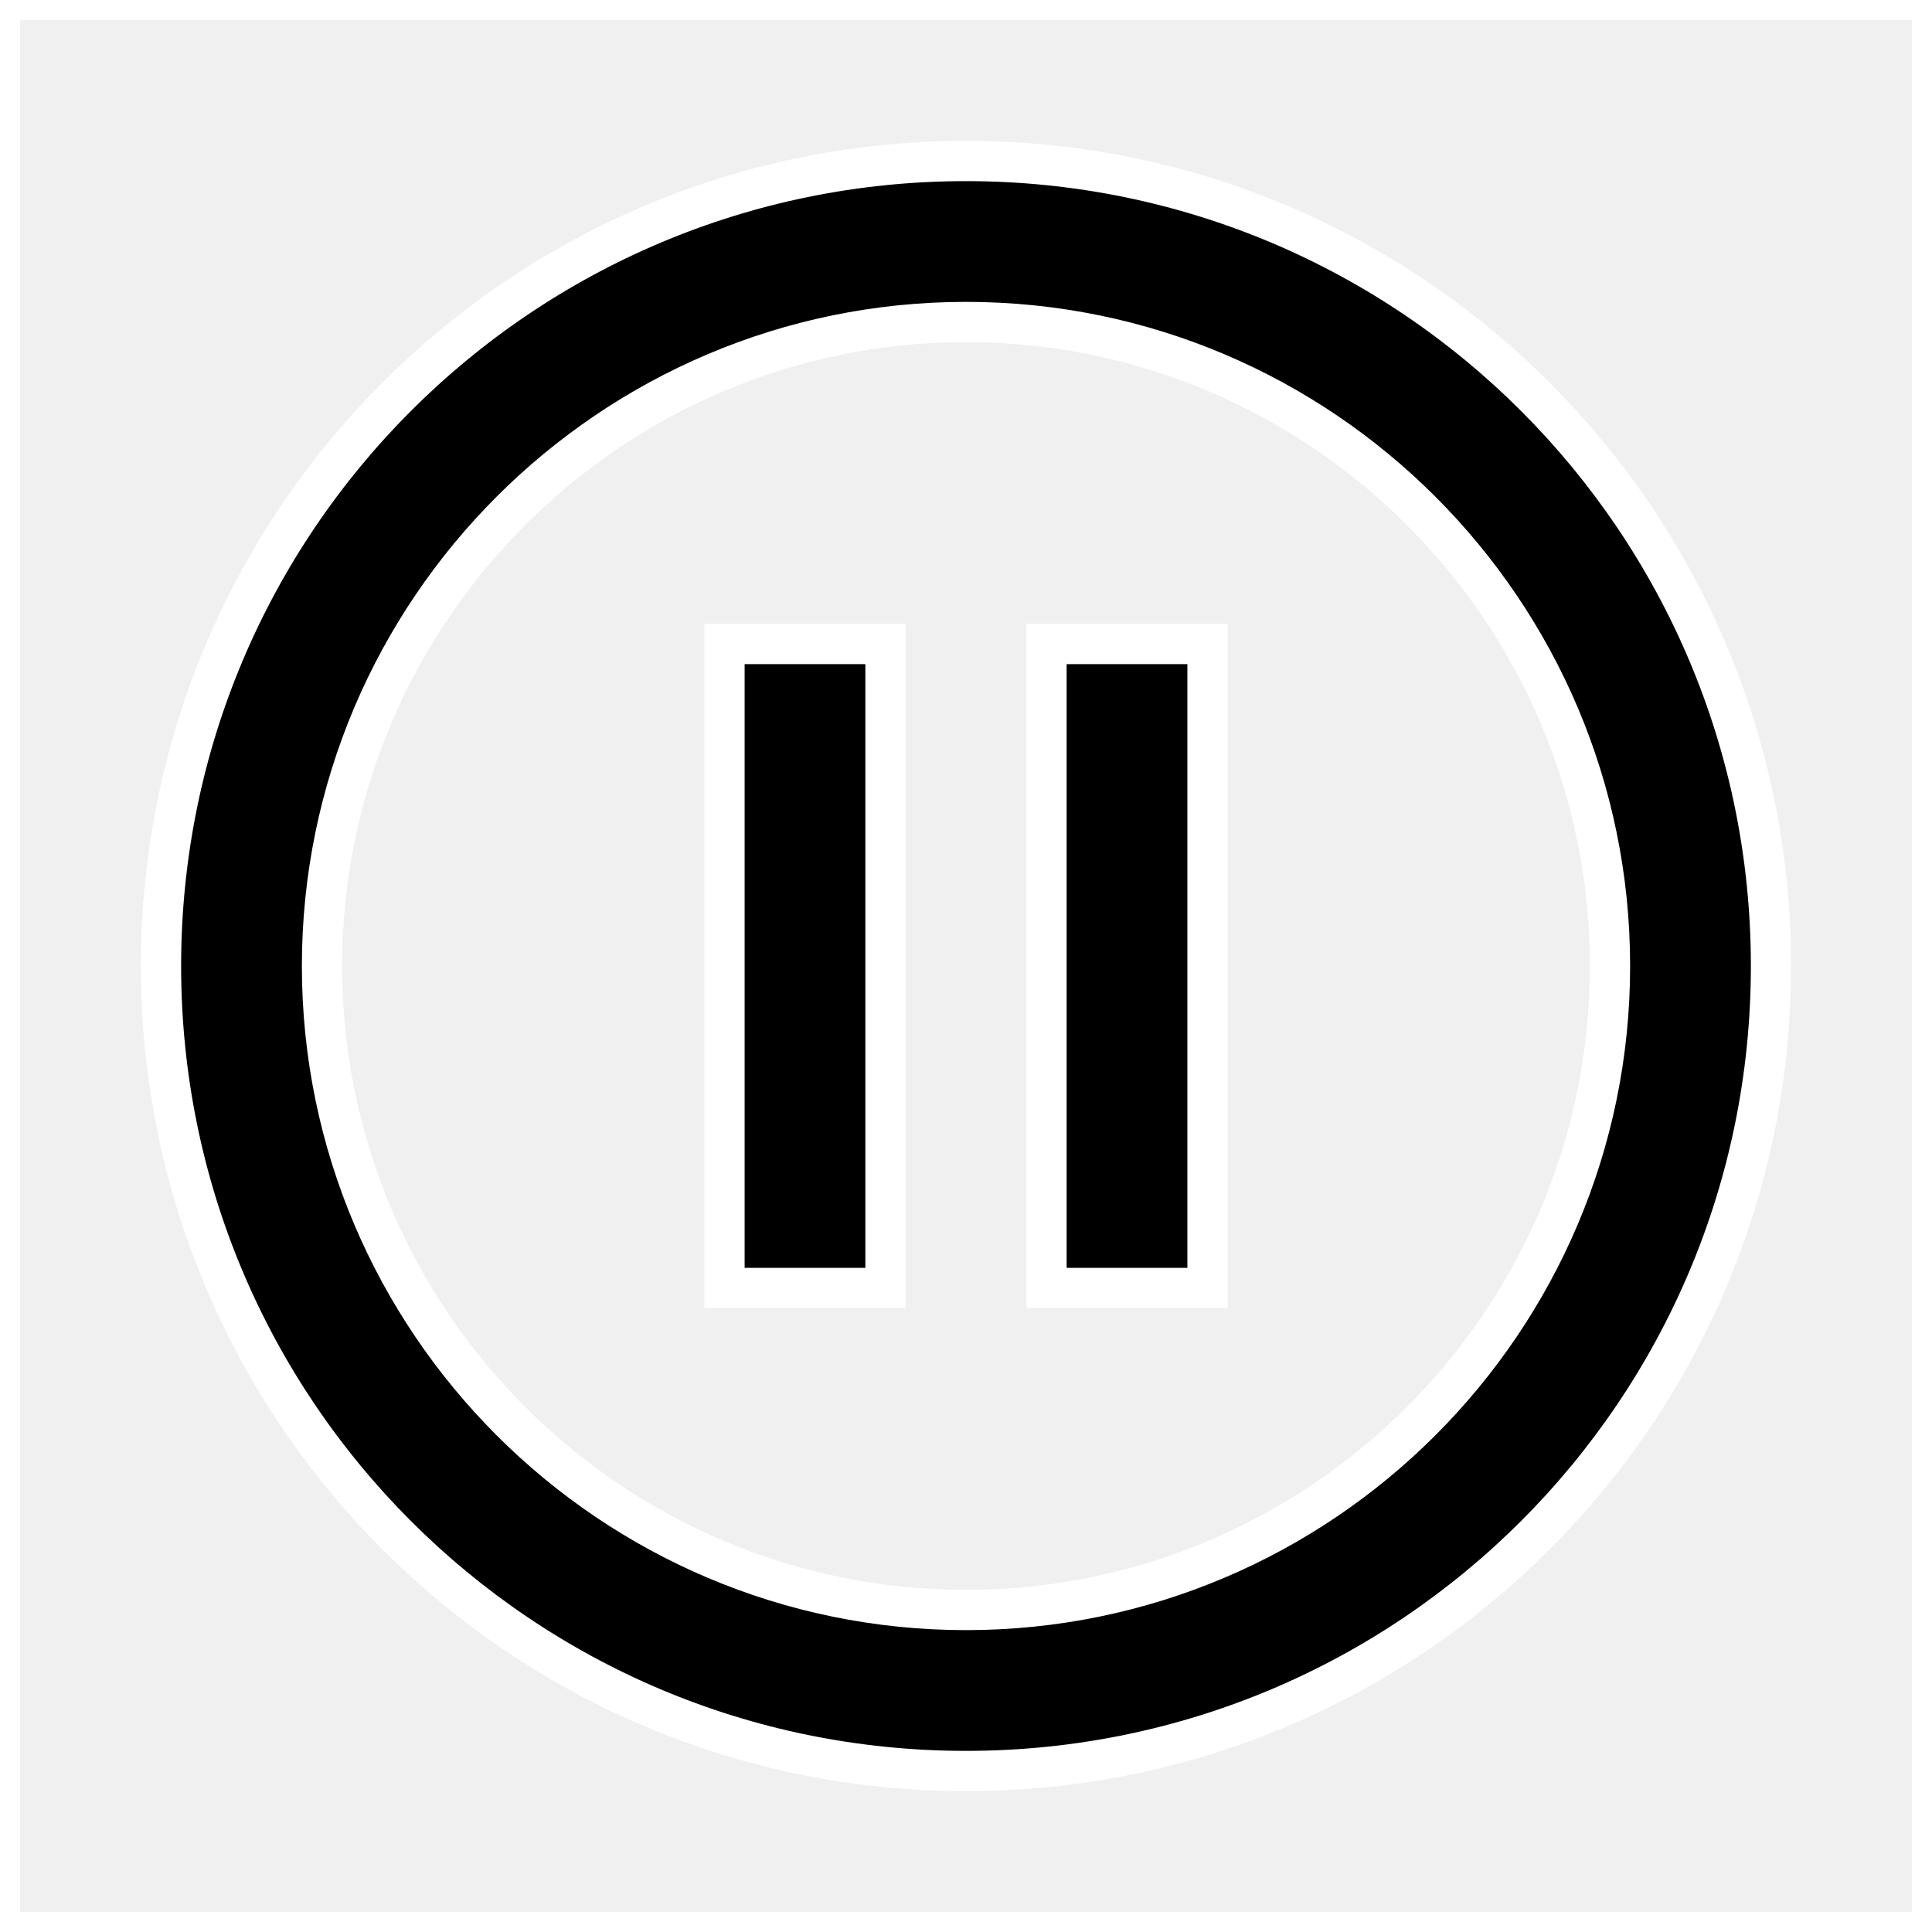
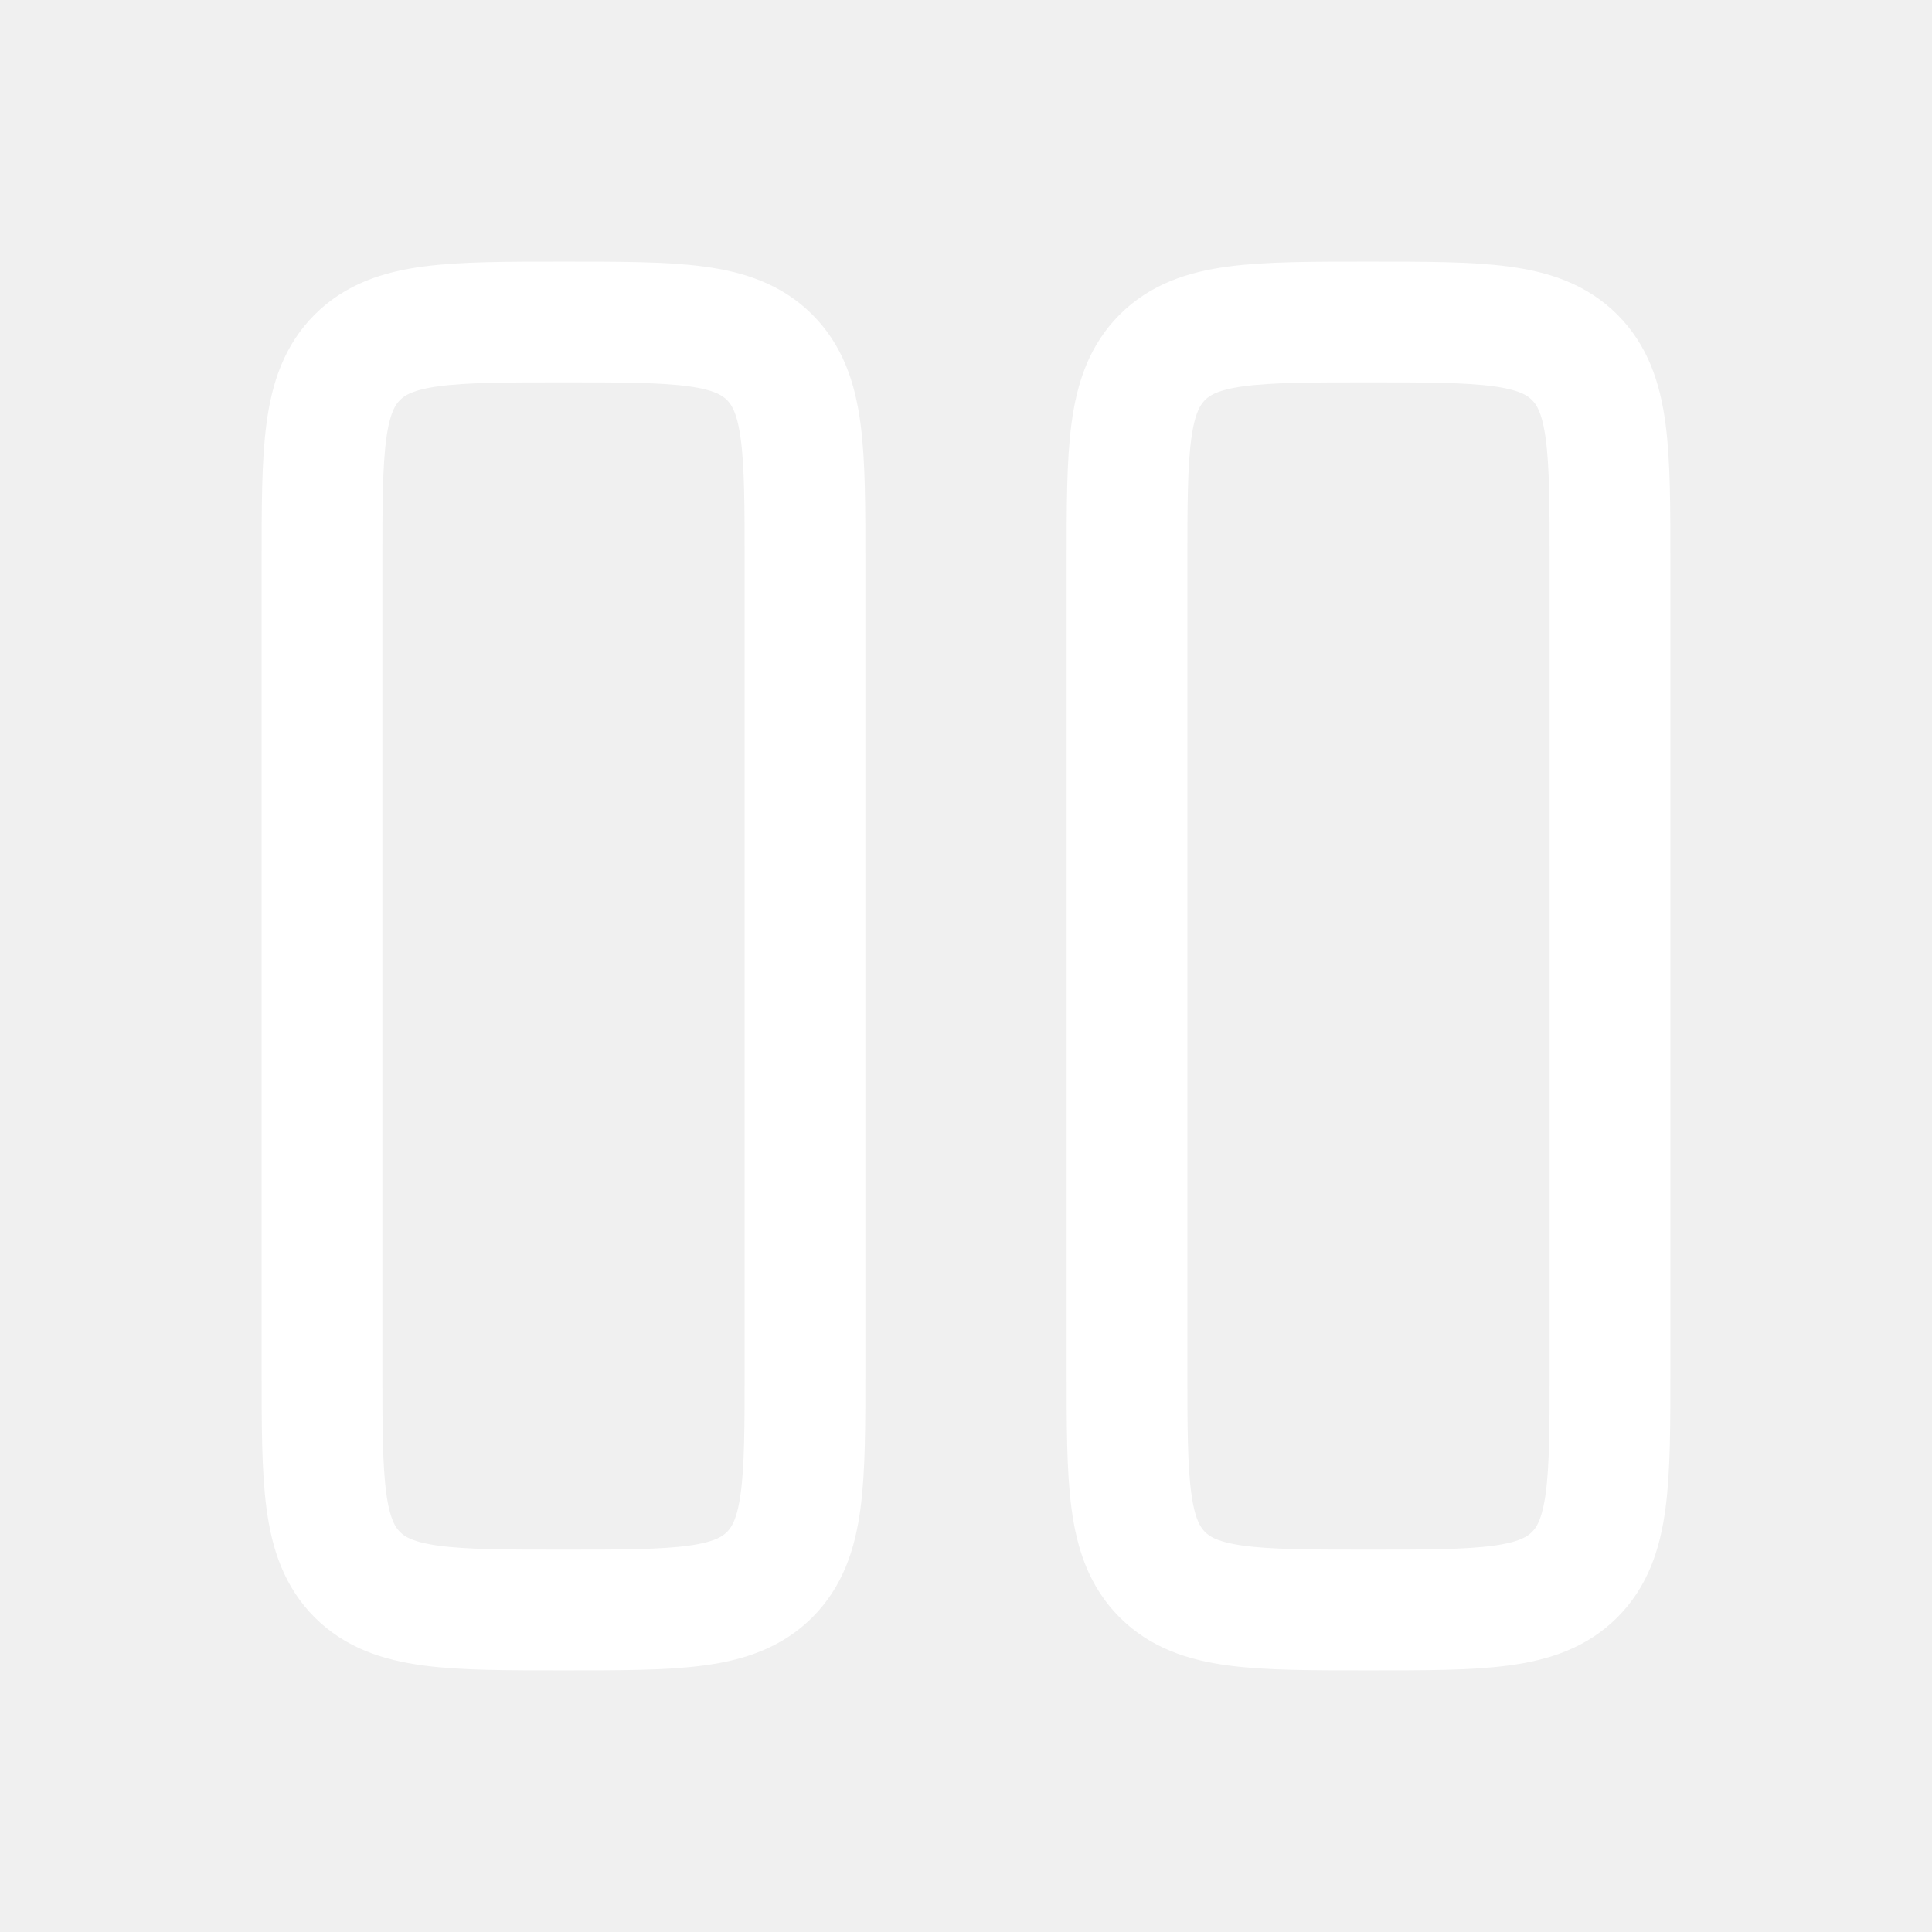
- <svg xmlns="http://www.w3.org/2000/svg" stroke="white" width="48" height="48" id="pause">
-   <path fill="none" d="M0 0h48v48H0z" />
-   <path d="M18 32h4V16h-4v16zm6-28C12.95 4 4 12.95 4 24s8.95 20 20 20 20-8.95 20-20S35.05 4 24 4zm0 36c-8.82 0-16-7.18-16-16S15.18 8 24 8s16 7.18 16 16-7.18 16-16 16zm2-8h4V16h-4v16z" />
+ <svg xmlns="http://www.w3.org/2000/svg" viewBox="0 0 24 24" width="24" height="24" color="#000000" fill="none">
+   <path d="M4 7C4 5.586 4 4.879 4.439 4.439C4.879 4 5.586 4 7 4C8.414 4 9.121 4 9.561 4.439C10 4.879 10 5.586 10 7V17C10 18.414 10 19.121 9.561 19.561C9.121 20 8.414 20 7 20C5.586 20 4.879 20 4.439 19.561C4 19.121 4 18.414 4 17V7Z" stroke="white" stroke-width="1.5" />
+   <path d="M14 7C14 5.586 14 4.879 14.439 4.439C14.879 4 15.586 4 17 4C18.414 4 19.121 4 19.561 4.439C20 4.879 20 5.586 20 7V17C20 18.414 20 19.121 19.561 19.561C19.121 20 18.414 20 17 20C15.586 20 14.879 20 14.439 19.561C14 19.121 14 18.414 14 17V7Z" stroke="white" stroke-width="1.5" />
</svg>
